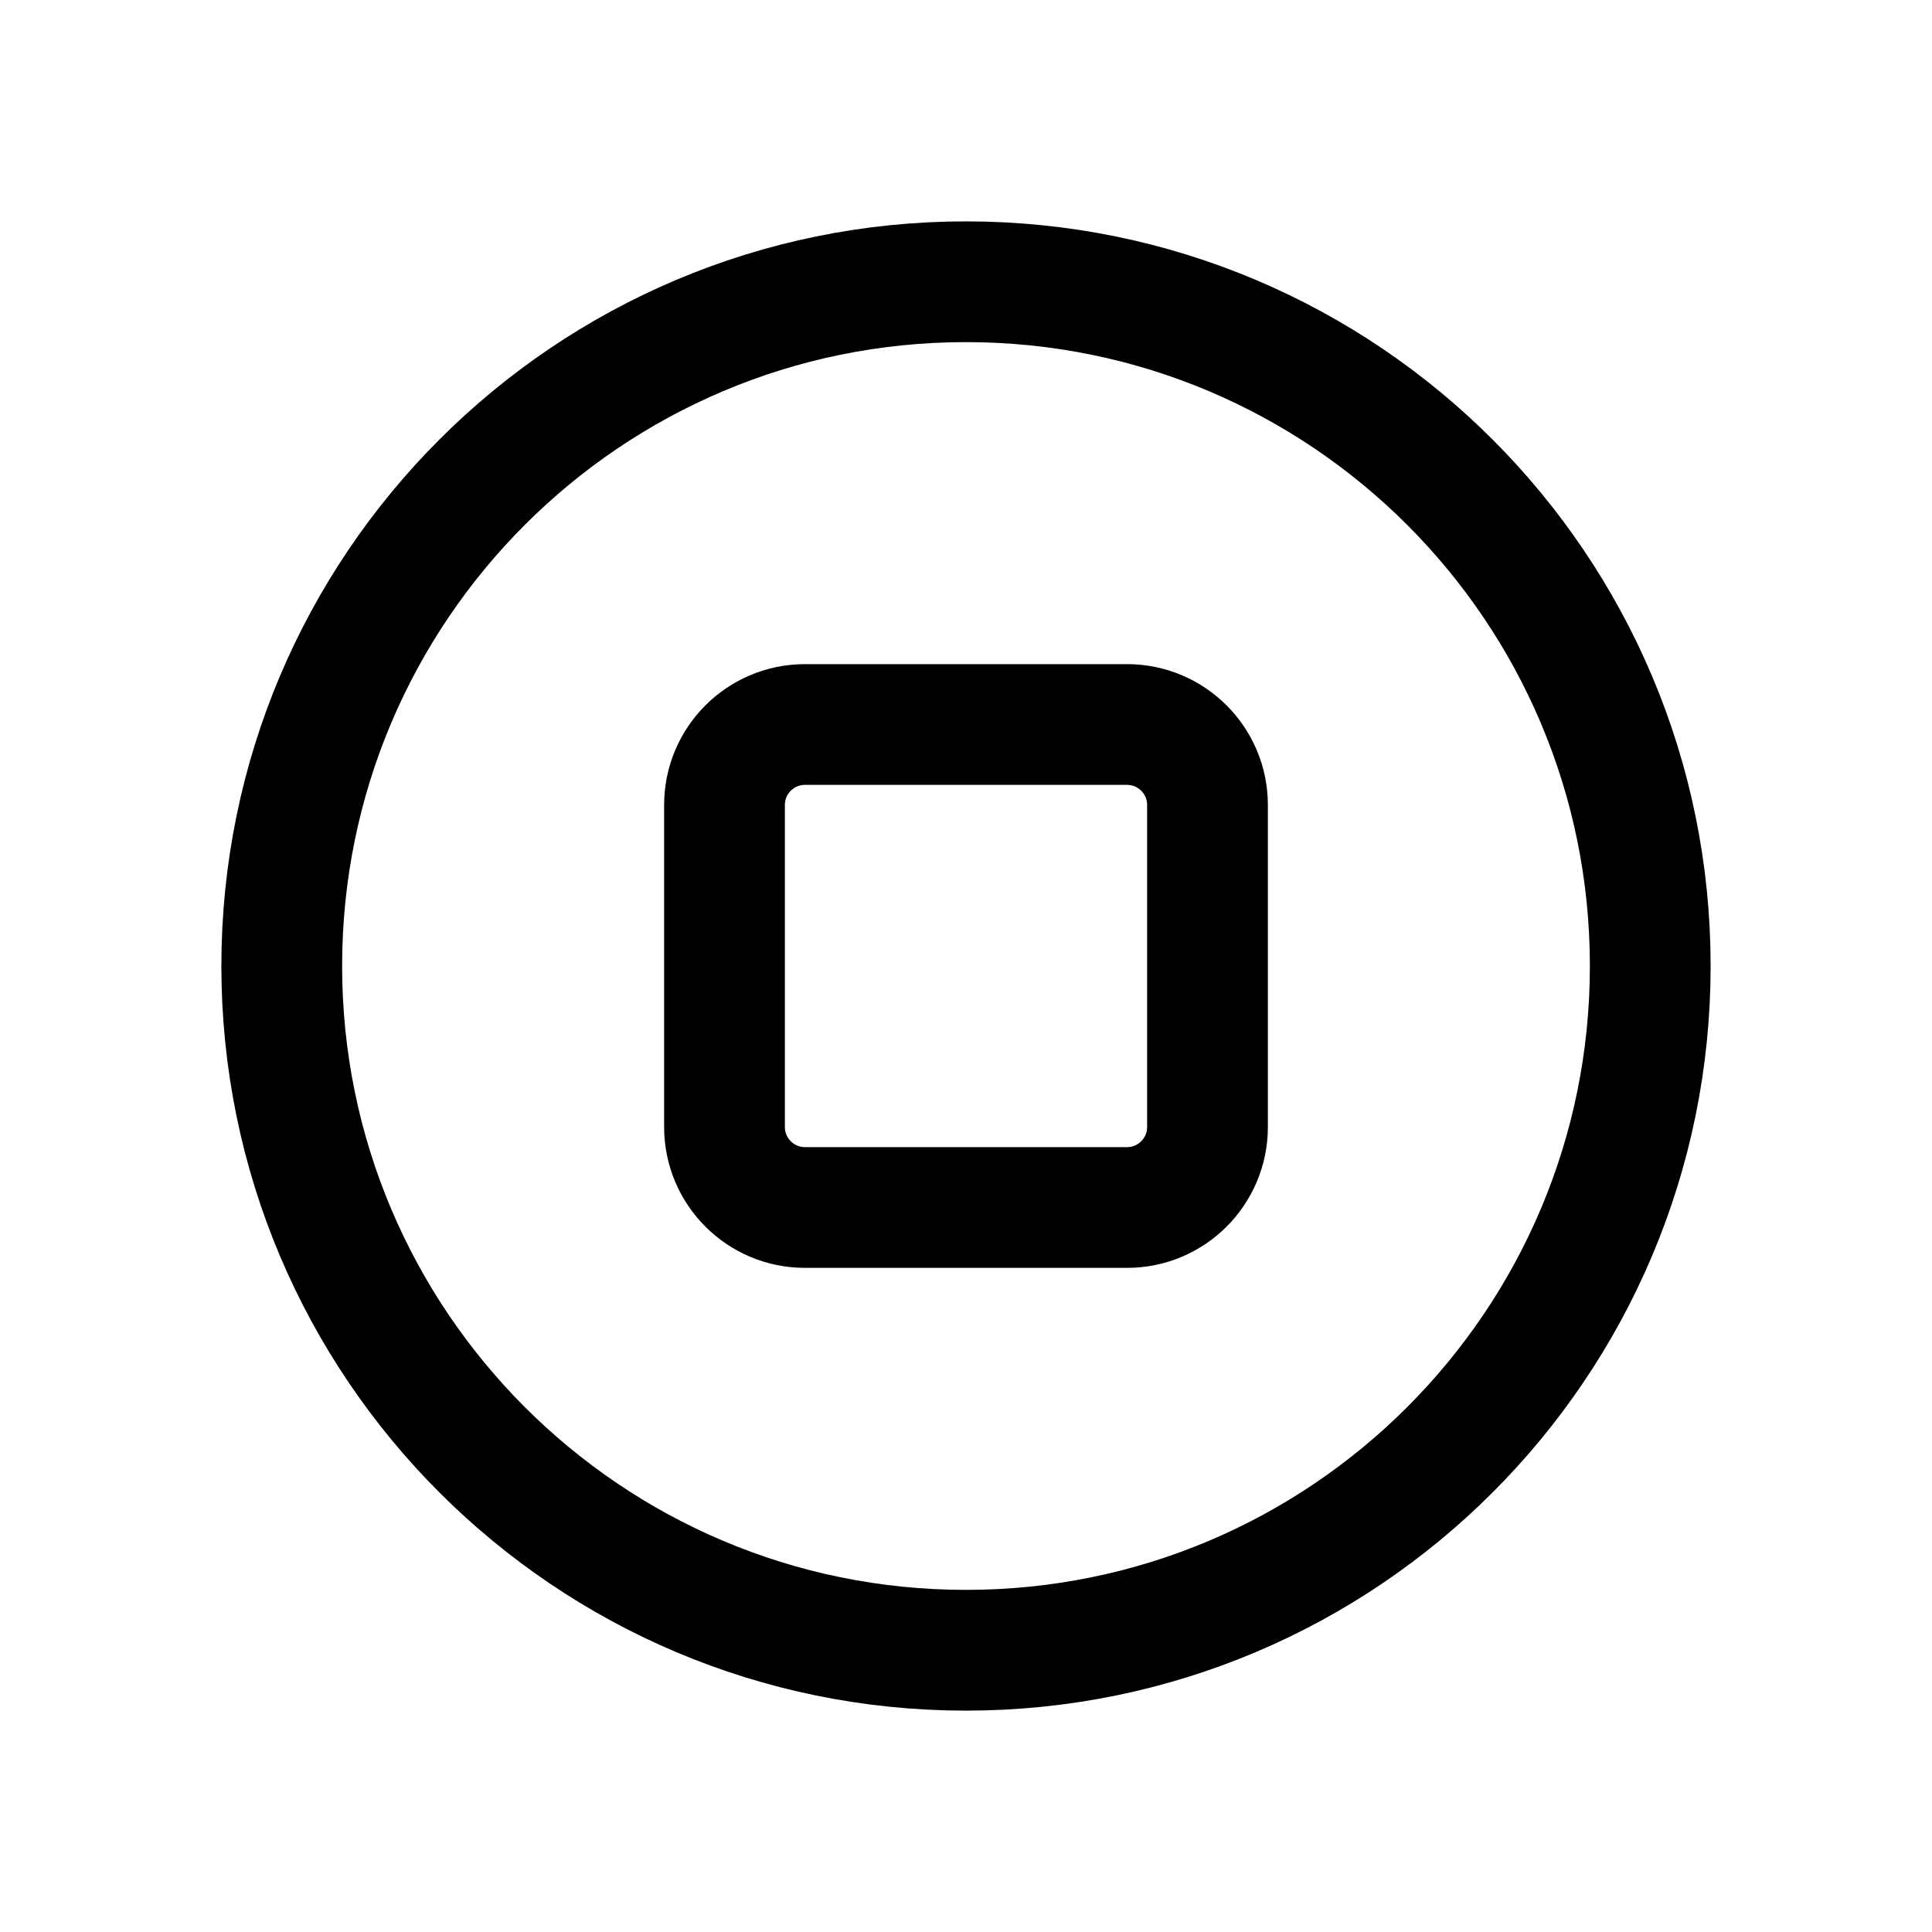
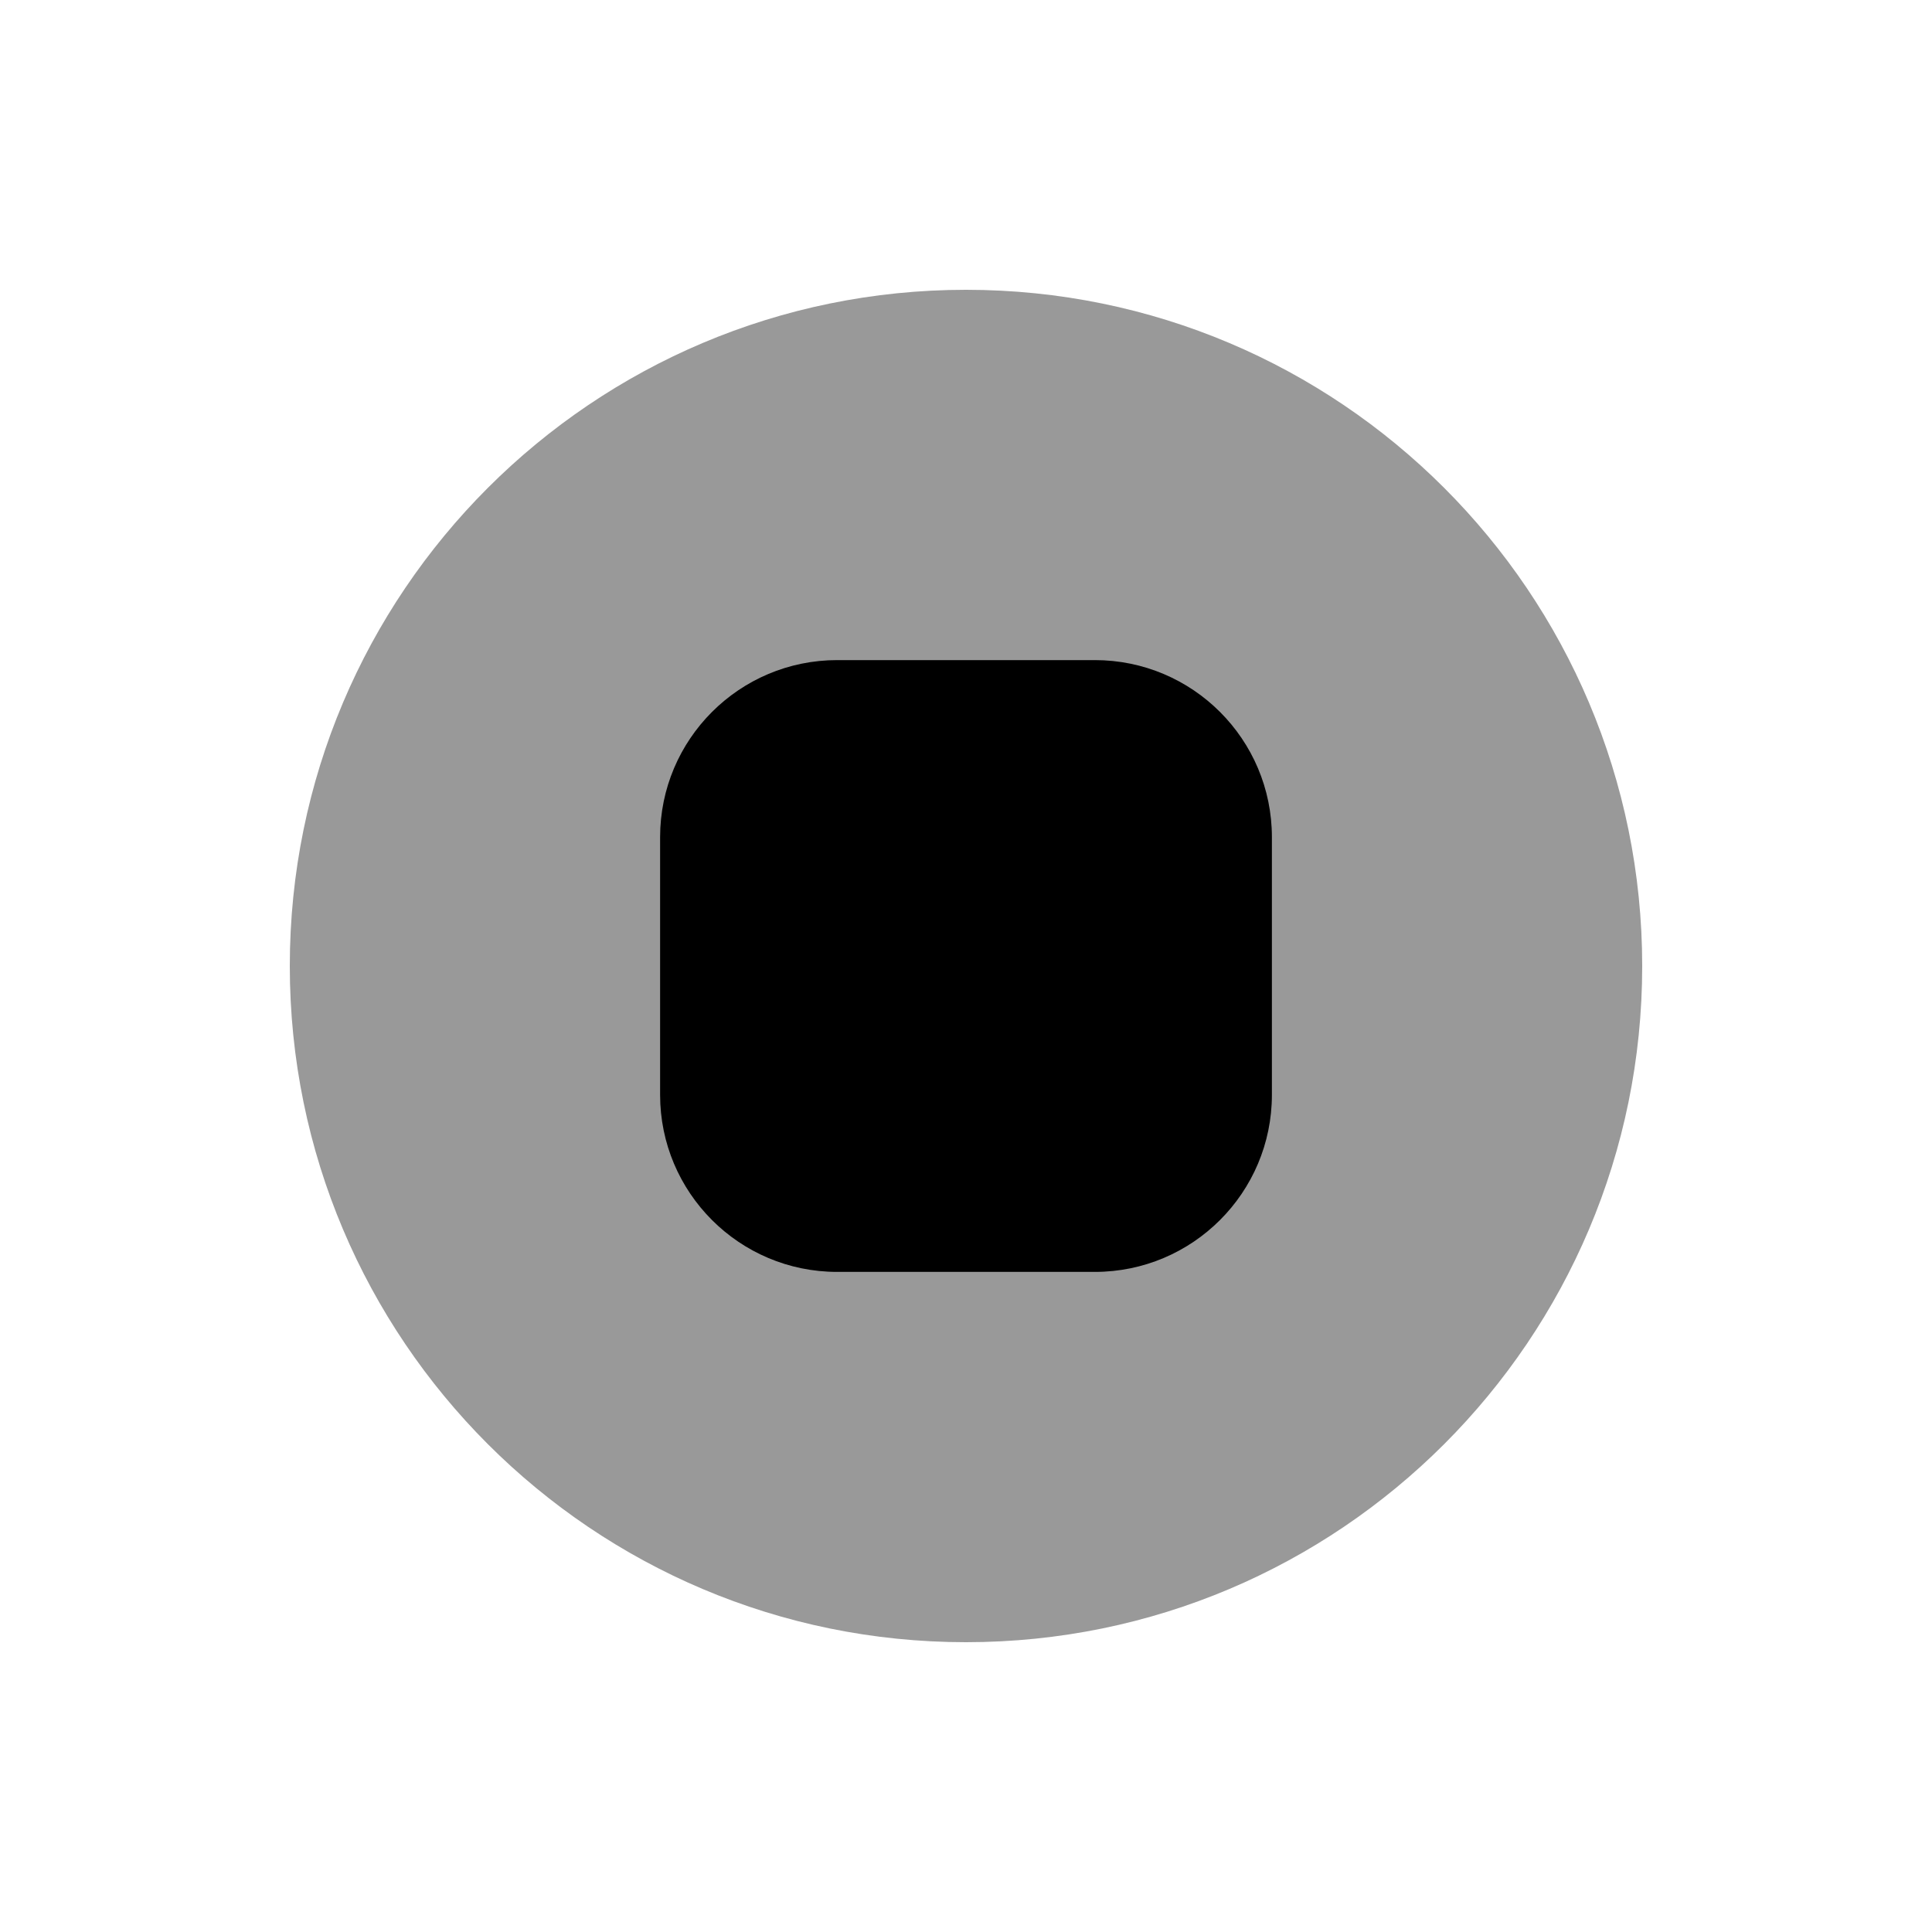
- <svg xmlns="http://www.w3.org/2000/svg" width="24" height="24" viewBox="0 0 24 24" fill="none" stroke="currentColor" stroke-width="1.5" stroke-linecap="round" stroke-linejoin="round">
-   <circle cx="12" cy="12" r="8.5" />
-   <rect x="9" y="9" width="6" height="6" rx="1" />
+ <svg xmlns="http://www.w3.org/2000/svg" width="24" height="24" viewBox="0 0 24 24" fill="currentColor">
+   <path fill-opacity="0.4" d="M12 3.6A8.4 8.4 0 1 0 12 20.4A8.4 8.4 0 1 0 12 3.6Z" />
+   <rect x="8.2" y="8.2" width="7.6" height="7.6" rx="2.2" />
</svg>
